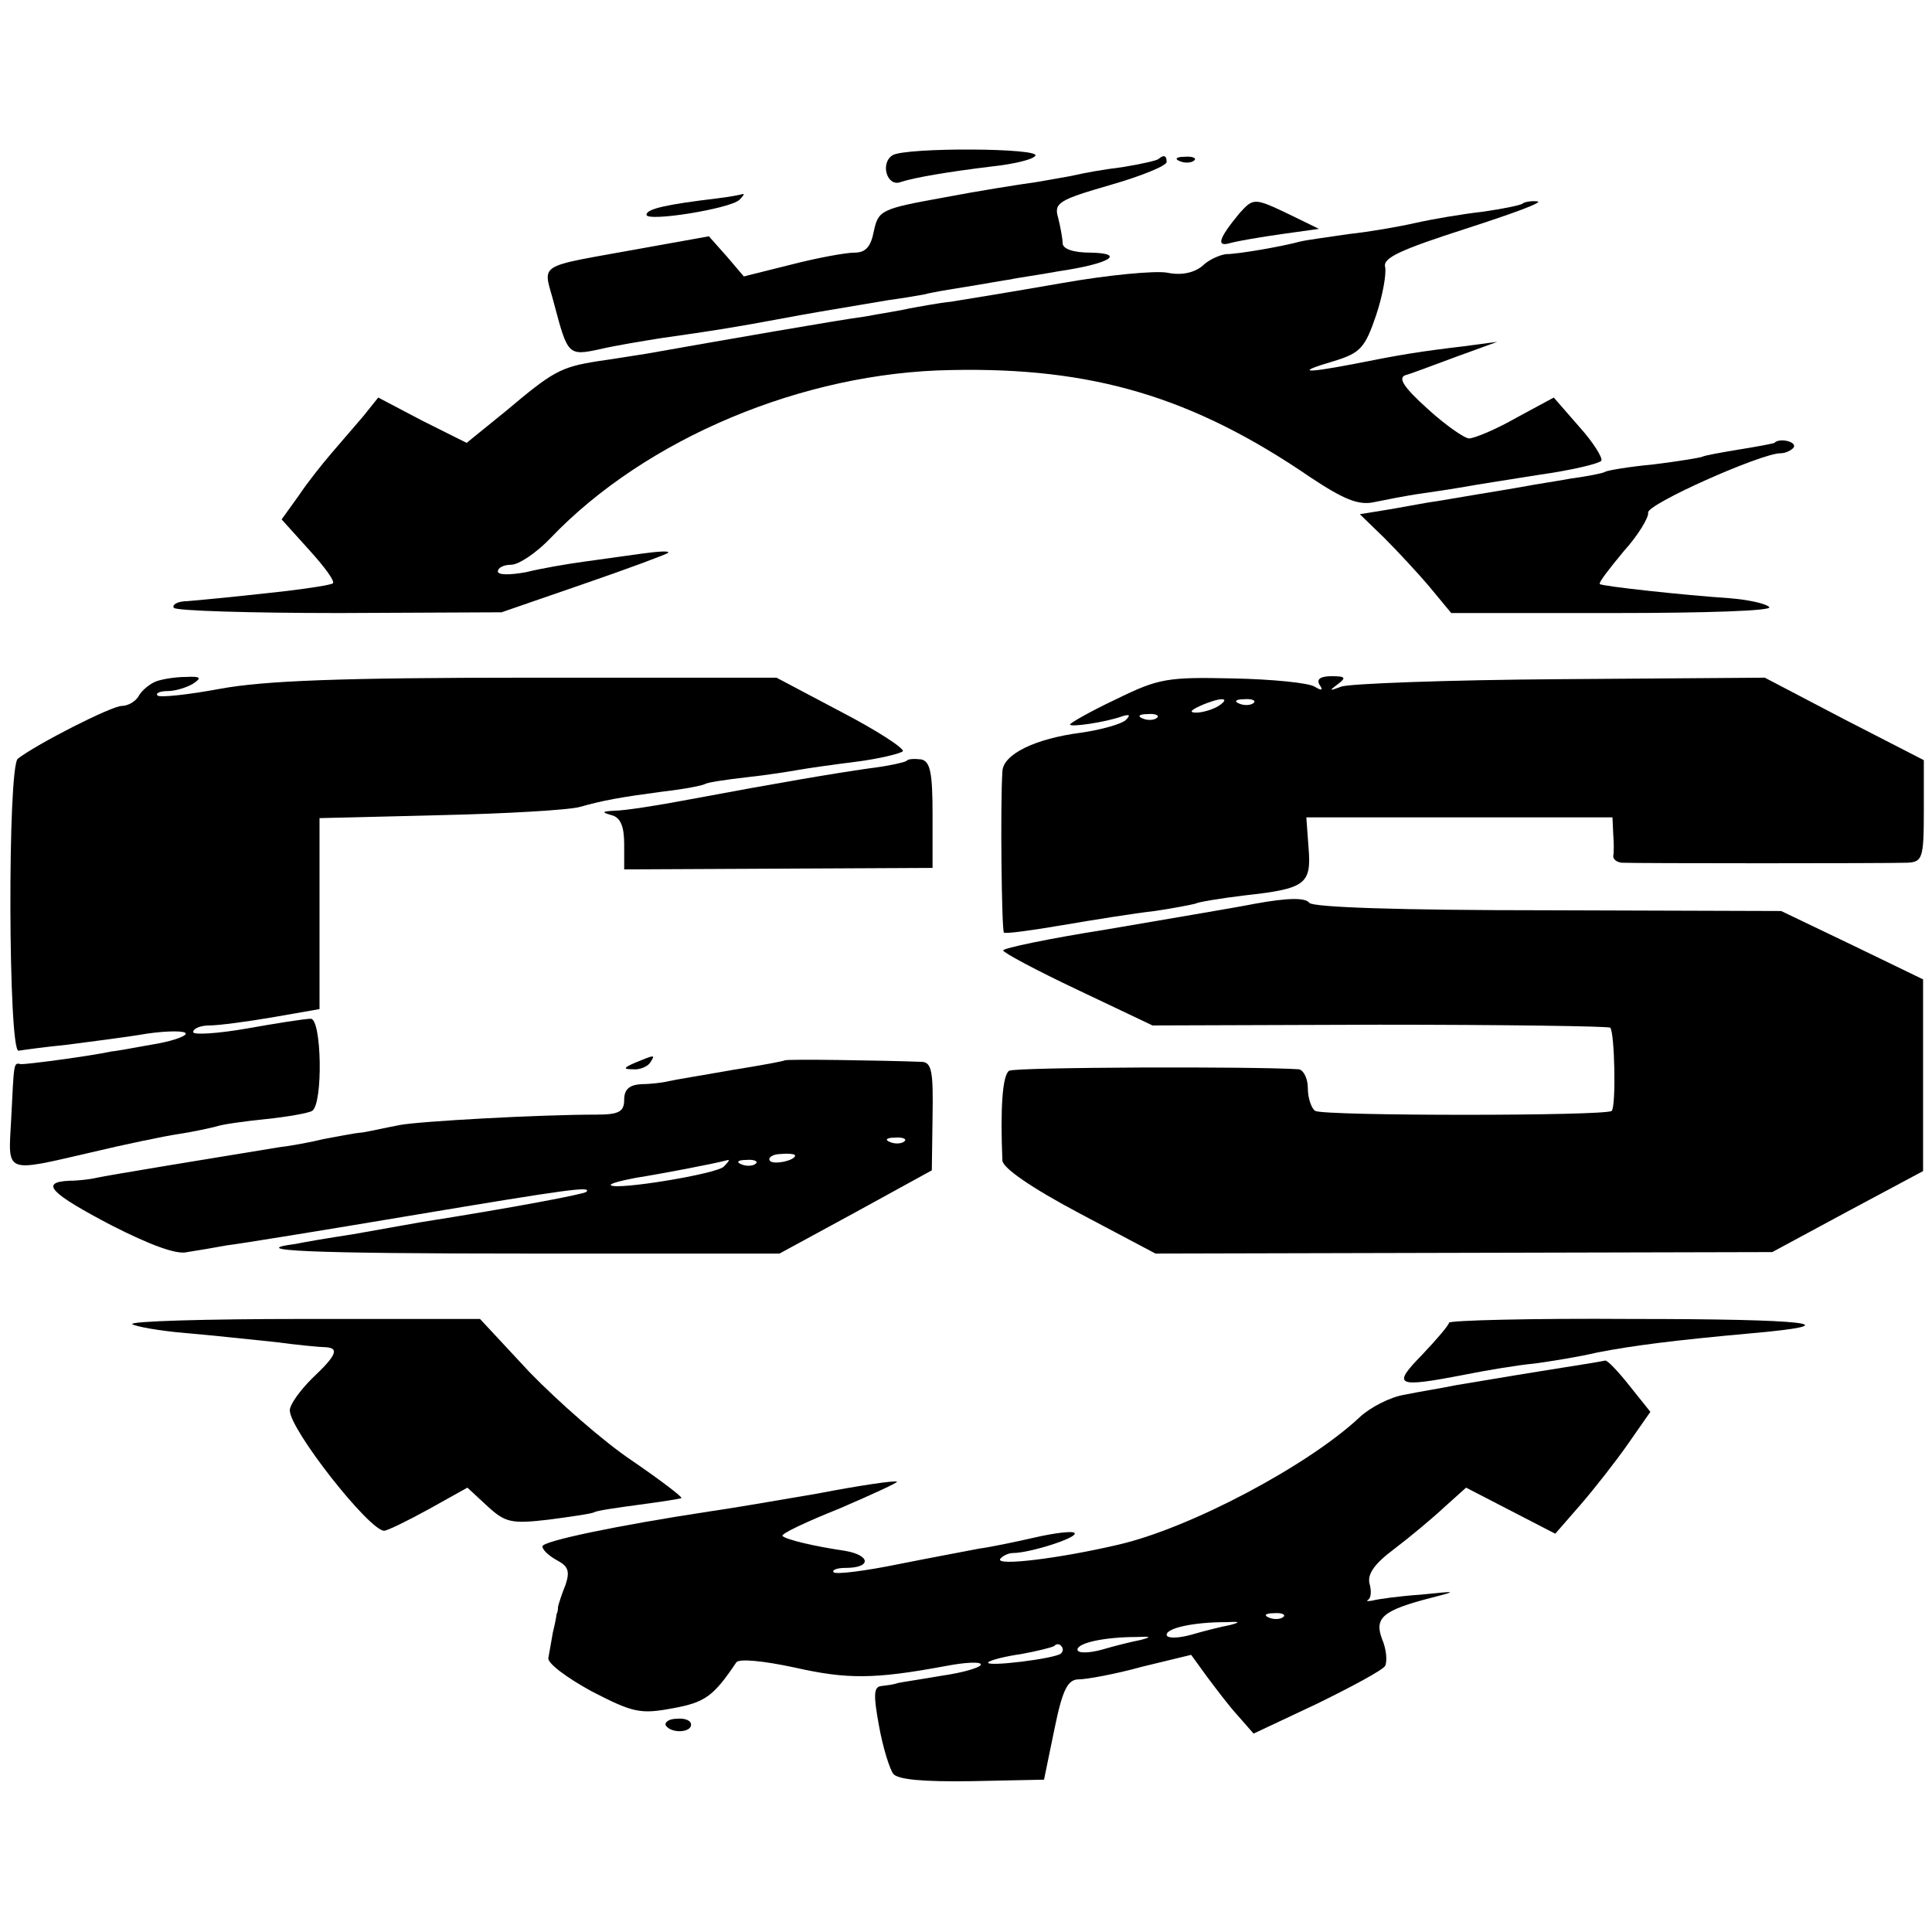
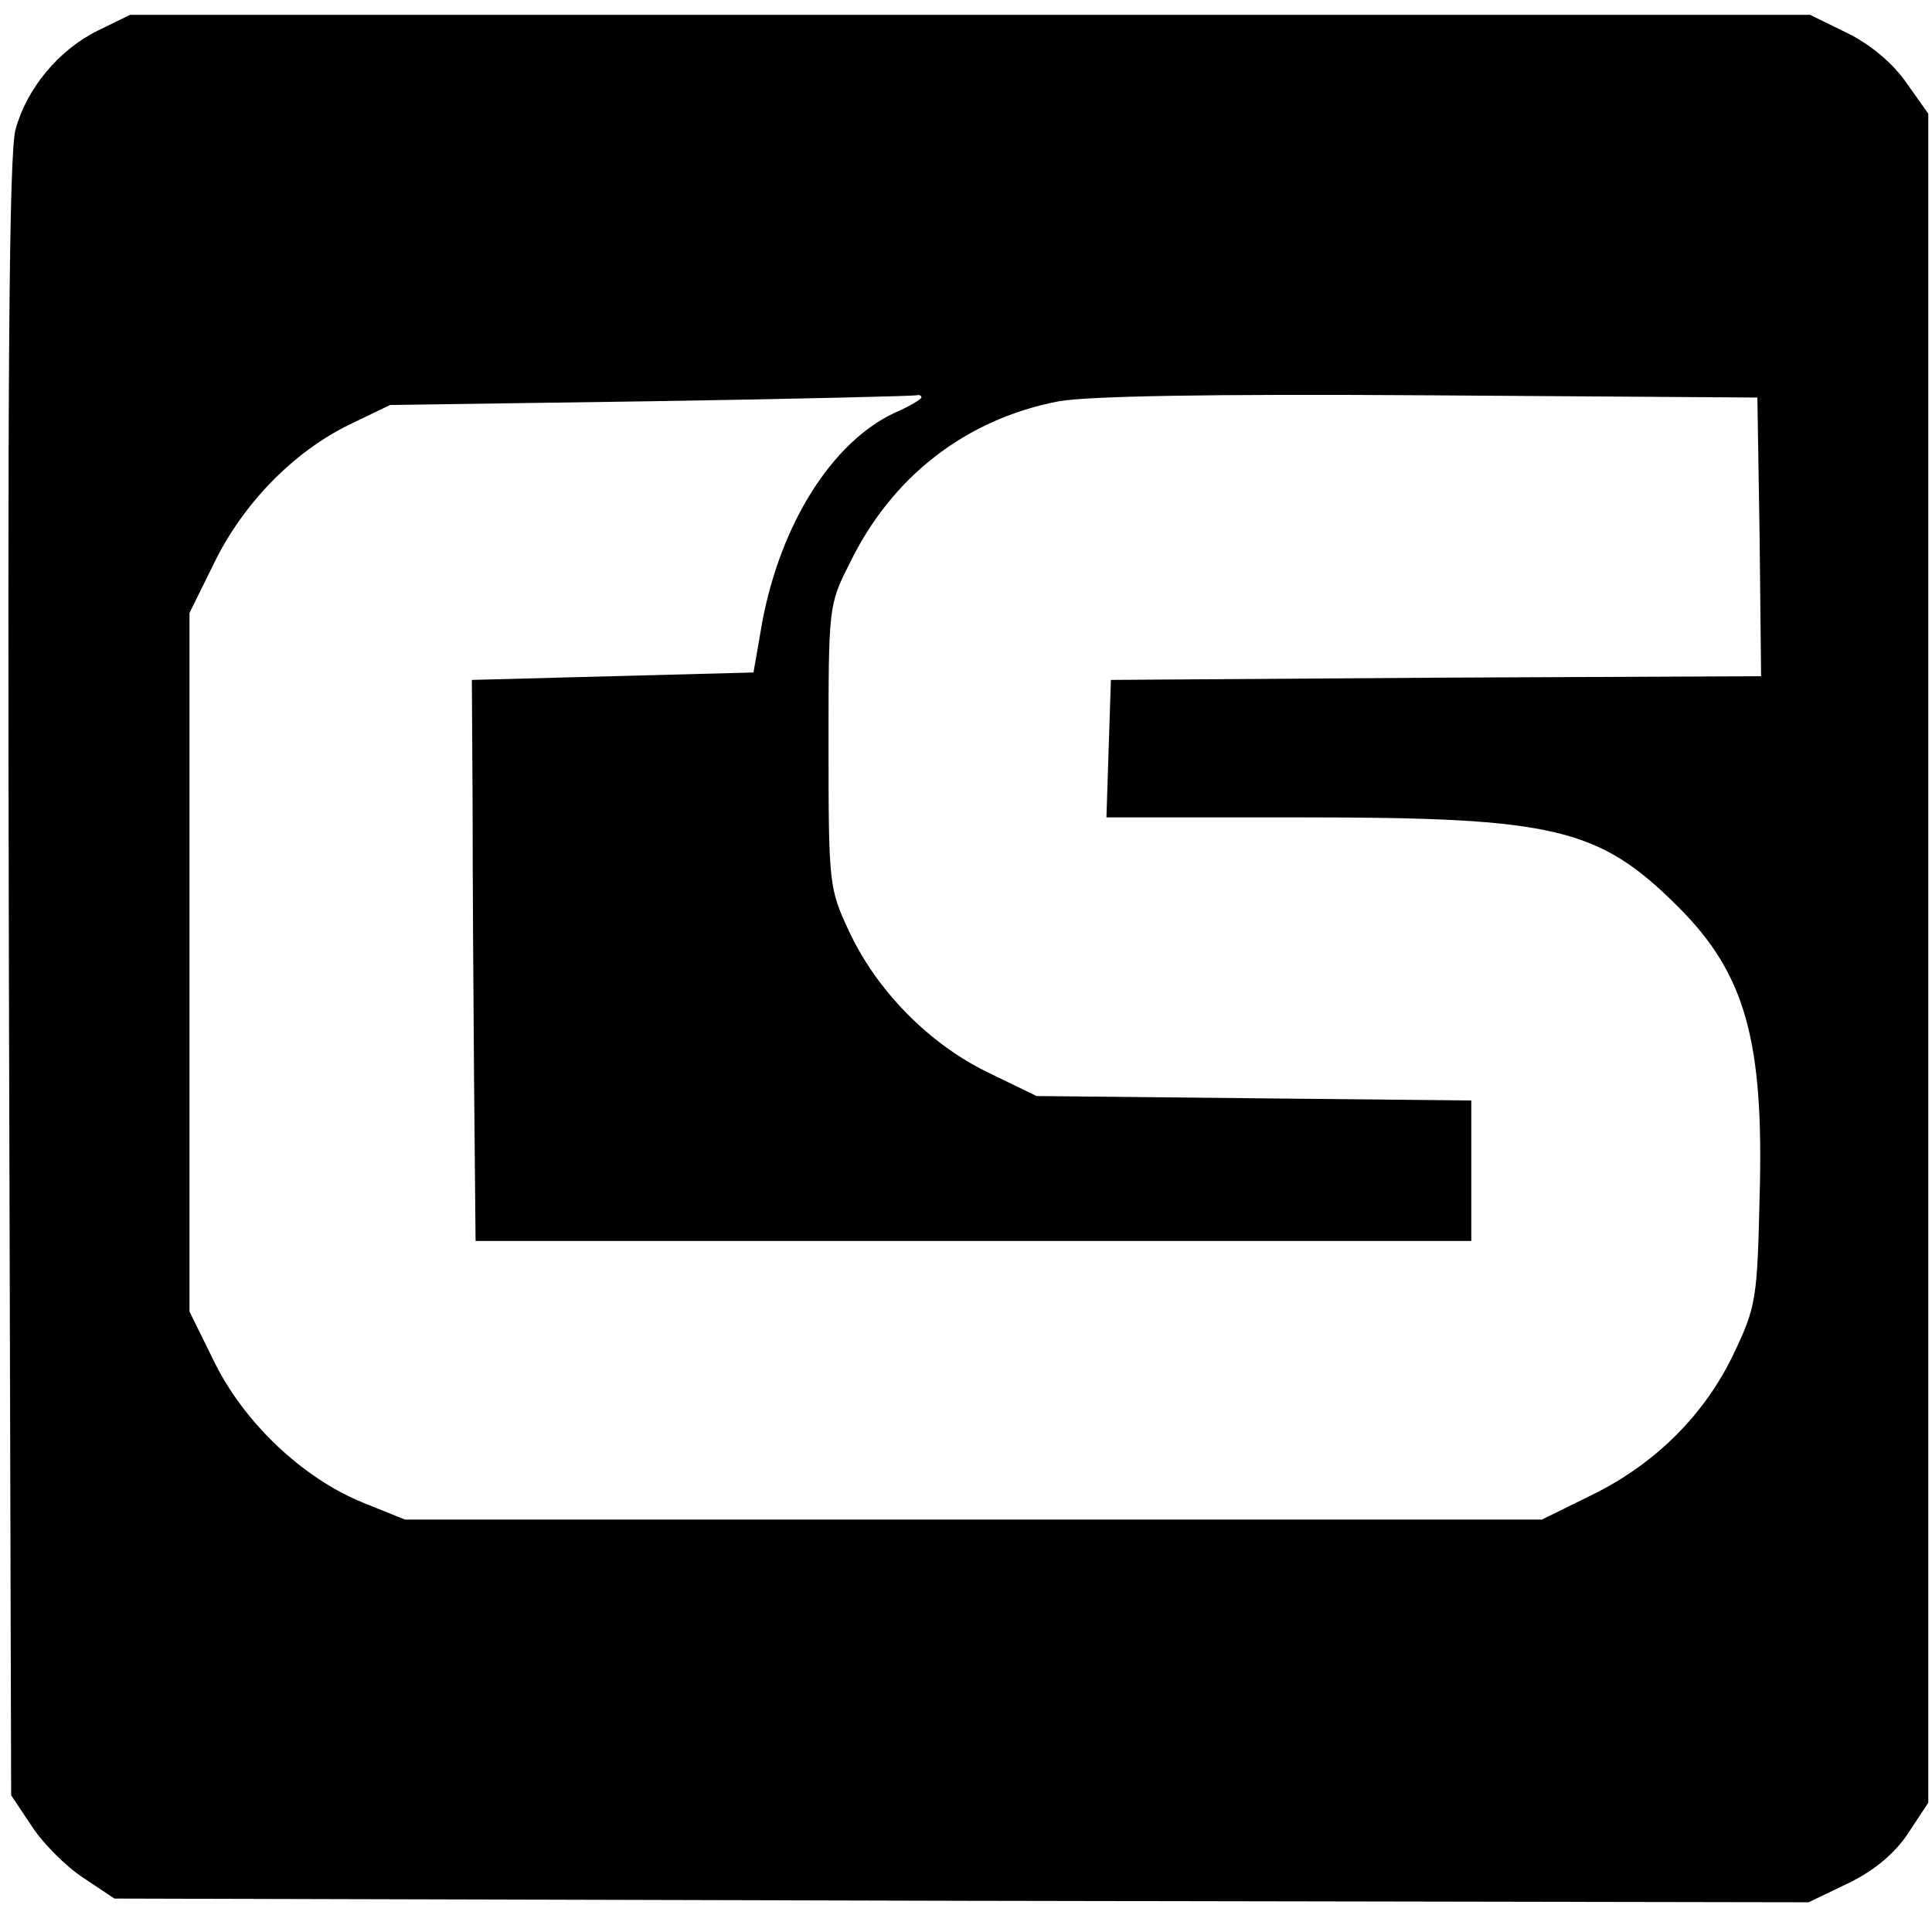
<svg xmlns="http://www.w3.org/2000/svg" version="1.0" width="260pt" height="260pt" viewBox="0 0 260 260" preserveAspectRatio="xMidYMid meet">
  <g transform="translate(0,260) scale(0.1,-0.1)" fill="#000000" stroke="none">
-     <path d="M1201 2391 c-17 -11 -7 -43 11 -36 18 6 65 14 123 21 28 3 54 9 58 14 12 11 -175 12 -192 1z" />
-     <path d="M1559 2386 c-2 -2 -24 -7 -49 -11 -25 -3 -52 -8 -60 -10 -8 -2 -33 -6 -55 -10 -22 -3 -79 -12 -126 -21 -83 -15 -87 -17 -93 -45 -4 -21 -11 -29 -26 -29 -12 0 -50 -7 -85 -16 l-64 -16 -23 27 -24 27 -89 -16 c-148 -27 -134 -18 -119 -76 18 -68 19 -69 61 -60 21 5 58 11 83 15 71 10 101 15 155 25 48 9 61 11 150 26 22 3 45 7 50 8 6 2 30 6 55 10 25 4 52 9 60 10 8 2 38 6 65 11 68 10 91 24 43 25 -24 0 -38 5 -38 13 0 6 -3 22 -6 34 -6 20 1 24 70 44 42 12 76 26 76 31 0 9 -4 10 -11 4z" />
-     <path d="M1588 2383 c7 -3 16 -2 19 1 4 3 -2 6 -13 5 -11 0 -14 -3 -6 -6z" />
-     <path d="M965 2333 c-67 -8 -95 -14 -95 -22 0 -10 112 8 125 20 5 5 7 8 5 8 -3 -1 -18 -4 -35 -6z" />
-     <path d="M1668 2313 c-28 -34 -32 -46 -12 -40 11 3 41 8 69 12 l50 7 -39 19 c-48 23 -49 23 -68 2z" />
-     <path d="M2049 2326 c-2 -2 -26 -7 -54 -11 -27 -3 -68 -10 -90 -15 -22 -5 -62 -12 -90 -15 -27 -4 -57 -8 -65 -10 -26 -7 -84 -17 -100 -17 -8 -1 -23 -7 -32 -16 -11 -9 -28 -13 -47 -9 -16 3 -80 -3 -142 -14 -63 -11 -130 -22 -149 -25 -19 -2 -44 -7 -56 -9 -12 -3 -39 -7 -60 -11 -32 -4 -198 -33 -294 -50 -14 -2 -43 -7 -65 -10 -51 -8 -61 -14 -124 -67 l-53 -43 -60 30 -59 31 -20 -25 c-12 -14 -31 -36 -43 -50 -12 -14 -32 -39 -44 -57 l-23 -32 37 -41 c20 -22 35 -42 32 -45 -2 -2 -33 -7 -68 -11 -36 -4 -74 -8 -85 -9 -11 -1 -30 -3 -43 -4 -13 0 -21 -5 -18 -9 3 -4 103 -7 223 -7 l218 1 110 38 c61 21 112 40 114 42 3 3 -13 2 -35 -1 -21 -3 -57 -8 -79 -11 -22 -3 -57 -9 -77 -14 -22 -4 -38 -4 -38 1 0 5 8 9 18 9 10 0 34 16 53 36 128 134 340 223 539 226 190 4 325 -36 483 -144 45 -30 65 -38 85 -34 15 3 44 9 66 12 21 3 47 7 58 9 10 2 55 9 99 16 43 6 81 15 84 19 2 4 -11 25 -30 46 l-34 39 -50 -27 c-28 -16 -57 -28 -64 -28 -6 0 -32 18 -56 40 -31 28 -40 41 -30 45 8 2 39 14 69 25 l55 20 -45 -6 c-59 -7 -84 -11 -149 -24 -68 -13 -77 -11 -26 4 36 11 42 18 57 62 9 27 14 56 12 65 -3 12 21 23 108 51 62 20 106 36 97 37 -9 1 -18 -1 -20 -3z" />
-     <path d="M2388 2004 c-2 -1 -23 -5 -48 -9 -24 -4 -47 -8 -50 -10 -3 -1 -32 -6 -65 -10 -32 -3 -62 -8 -65 -10 -3 -2 -24 -6 -46 -9 -22 -4 -49 -8 -59 -10 -11 -2 -40 -7 -65 -11 -25 -4 -52 -9 -60 -10 -8 -1 -34 -6 -57 -10 l-43 -7 33 -32 c17 -17 45 -47 61 -66 l29 -35 218 0 c125 0 215 3 210 8 -5 5 -29 10 -54 12 -60 4 -171 16 -174 19 -2 2 13 21 32 44 20 22 34 46 33 52 -3 11 152 80 178 80 7 0 15 4 18 8 4 8 -20 13 -26 6z" />
-     <path d="M210 1683 c-8 -3 -19 -12 -23 -19 -4 -8 -15 -14 -23 -14 -14 0 -114 -51 -140 -71 -14 -11 -13 -395 1 -393 6 1 35 5 65 8 30 4 79 10 108 15 28 4 52 4 52 0 0 -4 -21 -11 -47 -15 -27 -5 -50 -9 -53 -9 -27 -6 -117 -18 -122 -17 -10 2 -9 3 -13 -75 -4 -73 -10 -71 107 -44 46 11 99 22 119 25 20 3 42 8 50 10 8 3 38 7 67 10 29 3 57 8 62 11 15 9 13 125 -2 124 -7 0 -46 -6 -85 -13 -40 -7 -73 -9 -73 -5 0 5 10 9 22 9 12 0 50 5 85 11 l63 11 0 128 0 129 163 4 c89 2 173 7 187 11 32 9 54 13 114 21 27 3 52 8 55 10 3 2 29 6 56 9 28 3 59 8 70 10 11 2 46 7 78 11 31 4 59 11 62 14 2 4 -35 28 -83 53 l-87 46 -335 0 c-250 0 -355 -4 -414 -15 -43 -8 -81 -12 -84 -9 -3 3 3 6 14 6 10 0 26 5 34 10 12 8 10 10 -10 9 -14 0 -32 -3 -40 -6z" />
-     <path d="M1502 1659 c-34 -16 -62 -32 -62 -34 0 -4 48 3 70 11 10 3 12 2 5 -5 -5 -5 -32 -13 -60 -17 -62 -8 -105 -29 -106 -52 -3 -44 -1 -214 2 -217 2 -2 38 3 79 10 41 7 97 16 124 19 27 4 52 9 55 10 3 2 33 7 66 11 82 9 90 15 86 64 l-3 41 206 0 206 0 1 -22 c1 -13 1 -26 0 -30 0 -5 5 -8 11 -9 18 -1 358 -1 385 0 20 1 22 6 22 69 l0 69 -107 55 -107 56 -275 -2 c-151 -1 -284 -6 -295 -10 -16 -6 -17 -6 -5 3 12 9 11 11 -8 11 -15 0 -21 -4 -16 -12 5 -7 3 -8 -7 -2 -8 5 -57 10 -110 11 -88 2 -100 0 -157 -28z m138 -9 c-8 -5 -22 -9 -30 -9 -10 0 -8 3 5 9 27 12 43 12 25 0z m47 4 c-3 -3 -12 -4 -19 -1 -8 3 -5 6 6 6 11 1 17 -2 13 -5z m-130 -20 c-3 -3 -12 -4 -19 -1 -8 3 -5 6 6 6 11 1 17 -2 13 -5z" />
-     <path d="M1220 1576 c-3 -2 -25 -7 -50 -10 -49 -7 -120 -19 -243 -42 -42 -8 -87 -15 -100 -15 -17 -1 -18 -2 -4 -6 12 -3 17 -15 17 -39 l0 -34 208 1 207 1 0 71 c0 57 -3 72 -15 75 -9 1 -18 1 -20 -2z" />
-     <path d="M1690 1384 c-36 -7 -127 -22 -202 -35 -76 -12 -138 -25 -138 -28 0 -3 45 -27 100 -53 l101 -48 305 1 c168 0 308 -2 311 -4 6 -7 8 -105 2 -112 -8 -7 -387 -7 -399 0 -5 3 -10 17 -10 31 0 13 -6 24 -12 25 -58 4 -382 3 -390 -2 -9 -6 -12 -51 -9 -121 1 -10 38 -36 104 -71 l102 -54 415 1 415 1 102 55 101 54 0 129 0 129 -95 46 -96 46 -314 1 c-201 0 -316 4 -321 10 -5 7 -28 7 -72 -1z" />
-     <path d="M855 1170 c-16 -7 -17 -9 -3 -9 9 -1 20 4 23 9 7 11 7 11 -20 0z" />
-     <path d="M1056 1173 c-1 -1 -33 -7 -71 -13 -39 -7 -77 -13 -85 -15 -8 -2 -25 -4 -37 -4 -16 -1 -23 -7 -23 -21 0 -16 -7 -20 -37 -20 -78 0 -239 -9 -265 -14 -16 -3 -38 -8 -50 -10 -13 -1 -36 -6 -53 -9 -16 -4 -43 -9 -60 -11 -80 -13 -232 -38 -245 -41 -8 -2 -25 -4 -37 -4 -40 -2 -25 -17 57 -60 51 -26 88 -40 102 -36 13 2 37 6 53 9 17 2 128 20 247 40 215 36 245 40 237 32 -3 -3 -97 -21 -224 -41 -16 -3 -57 -10 -90 -16 -33 -5 -68 -11 -77 -13 -69 -9 17 -13 312 -13 l339 0 103 56 102 56 1 73 c1 59 -1 72 -14 73 -55 2 -183 4 -185 2z m161 -109 c-3 -3 -12 -4 -19 -1 -8 3 -5 6 6 6 11 1 17 -2 13 -5z m-147 -19 c0 -7 -30 -13 -34 -7 -3 4 4 9 15 9 10 1 19 0 19 -2z m-96 -15 c-10 -10 -145 -32 -152 -25 -2 2 13 6 34 10 32 5 106 19 124 24 2 0 0 -3 -6 -9z m43 4 c-3 -3 -12 -4 -19 -1 -8 3 -5 6 6 6 11 1 17 -2 13 -5z" />
-     <path d="M178 818 c4 -3 36 -9 72 -12 36 -3 90 -9 120 -12 30 -4 61 -7 68 -7 19 -1 15 -11 -18 -42 -16 -16 -30 -35 -30 -43 0 -26 107 -162 127 -162 4 0 31 13 60 29 l52 29 27 -25 c24 -22 32 -24 83 -18 30 4 58 8 61 10 3 2 30 6 60 10 30 4 56 8 57 9 2 1 -28 24 -66 50 -39 26 -100 80 -138 119 l-67 72 -238 0 c-130 0 -234 -3 -230 -7z" />
-     <path d="M1950 820 c0 -3 -16 -22 -36 -43 -41 -42 -36 -45 57 -27 30 6 72 13 94 15 22 3 60 9 85 15 47 9 99 16 210 26 133 12 72 19 -165 19 -135 1 -245 -2 -245 -5z" />
-     <path d="M2075 755 c-44 -7 -96 -16 -115 -19 -19 -4 -51 -9 -70 -13 -19 -3 -46 -17 -60 -30 -69 -65 -229 -150 -326 -172 -77 -18 -164 -29 -158 -19 3 4 11 8 17 8 23 0 89 21 83 27 -2 3 -27 0 -53 -6 -26 -6 -60 -13 -75 -15 -15 -3 -64 -12 -109 -21 -44 -9 -83 -14 -87 -11 -3 3 4 6 16 6 35 0 34 17 -1 23 -41 6 -79 15 -84 20 -2 3 32 19 77 37 44 19 79 35 77 36 -2 2 -50 -5 -107 -16 -58 -10 -123 -21 -145 -24 -125 -19 -225 -40 -225 -47 0 -5 9 -13 20 -19 15 -8 17 -15 11 -33 -5 -12 -9 -25 -10 -29 0 -5 -1 -9 -2 -10 0 -2 -2 -13 -5 -25 -2 -12 -5 -28 -6 -34 -2 -7 25 -27 58 -45 56 -29 66 -31 109 -23 44 8 55 16 86 62 4 5 36 2 78 -7 71 -16 107 -16 204 2 26 5 47 6 47 2 0 -4 -24 -11 -52 -15 -29 -5 -56 -9 -60 -10 -5 -2 -14 -3 -22 -4 -10 -1 -11 -11 -3 -54 5 -28 14 -57 19 -64 6 -8 41 -11 106 -10 l97 2 14 68 c11 54 18 67 33 67 10 0 49 7 85 17 l66 16 21 -29 c12 -16 30 -40 42 -53 l21 -24 85 40 c47 23 88 45 92 51 3 6 2 22 -4 36 -11 29 1 39 67 56 35 9 34 9 -15 4 -29 -2 -58 -6 -65 -8 -6 -1 -9 -1 -6 1 4 2 5 12 2 22 -3 13 7 27 34 47 21 16 51 41 67 56 l29 26 60 -31 60 -31 34 39 c19 22 48 59 64 82 l30 43 -28 35 c-15 19 -30 35 -33 34 -3 -1 -41 -7 -85 -14z m-348 -331 c-3 -3 -12 -4 -19 -1 -8 3 -5 6 6 6 11 1 17 -2 13 -5z m-72 -11 c-11 -2 -35 -8 -52 -13 -18 -5 -33 -5 -33 0 0 9 36 17 80 17 19 1 20 0 5 -4z m-120 -20 c-11 -2 -35 -8 -52 -13 -18 -5 -33 -5 -33 0 0 9 36 17 80 17 19 1 20 0 5 -4z m-107 -18 c-6 -7 -104 -19 -98 -12 3 3 23 8 44 11 22 4 42 9 45 11 2 3 7 3 9 0 3 -3 3 -7 0 -10z" />
-     <path d="M896 278 c7 -11 34 -10 34 1 0 6 -9 9 -19 8 -11 0 -17 -5 -15 -9z" />
+     <path d="M132 2559 c-53 -26 -96 -78 -111 -133 -9 -30 -11 -342 -9 -1142 l3 -1100 28 -42 c15 -23 46 -54 69 -69 l42 -28 1140 -3 1140 -2 54 26 c35 17 62 40 80 67 l27 41 0 1136 0 1137 -29 41 c-18 26 -47 51 -79 67 l-51 25 -1130 0 -1131 0 -43 -21z m1108 -494 c0 -2 -16 -12 -37 -21 -84 -40 -152 -149 -177 -280 l-12 -69 -190 -5 -189 -5 1 -165 c0 -91 1 -261 2 -377 l2 -213 670 0 670 0 0 94 0 95 -293 3 -292 3 -66 32 c-80 39 -150 111 -187 191 -26 56 -27 62 -27 247 0 187 0 191 28 246 57 118 157 195 282 219 41 7 202 10 500 8 l440 -3 3 -187 2 -188 -437 -2 -438 -3 -3 -92 -3 -93 264 0 c340 0 399 -14 506 -121 90 -90 115 -180 109 -390 -3 -136 -5 -148 -34 -209 -39 -83 -106 -150 -192 -192 l-67 -33 -765 0 -765 0 -57 23 c-81 33 -160 108 -200 190 l-33 67 0 470 0 470 33 67 c39 80 106 149 181 186 l56 27 350 5 c193 3 353 7 358 8 4 1 7 0 7 -3z" />
  </g>
</svg>
